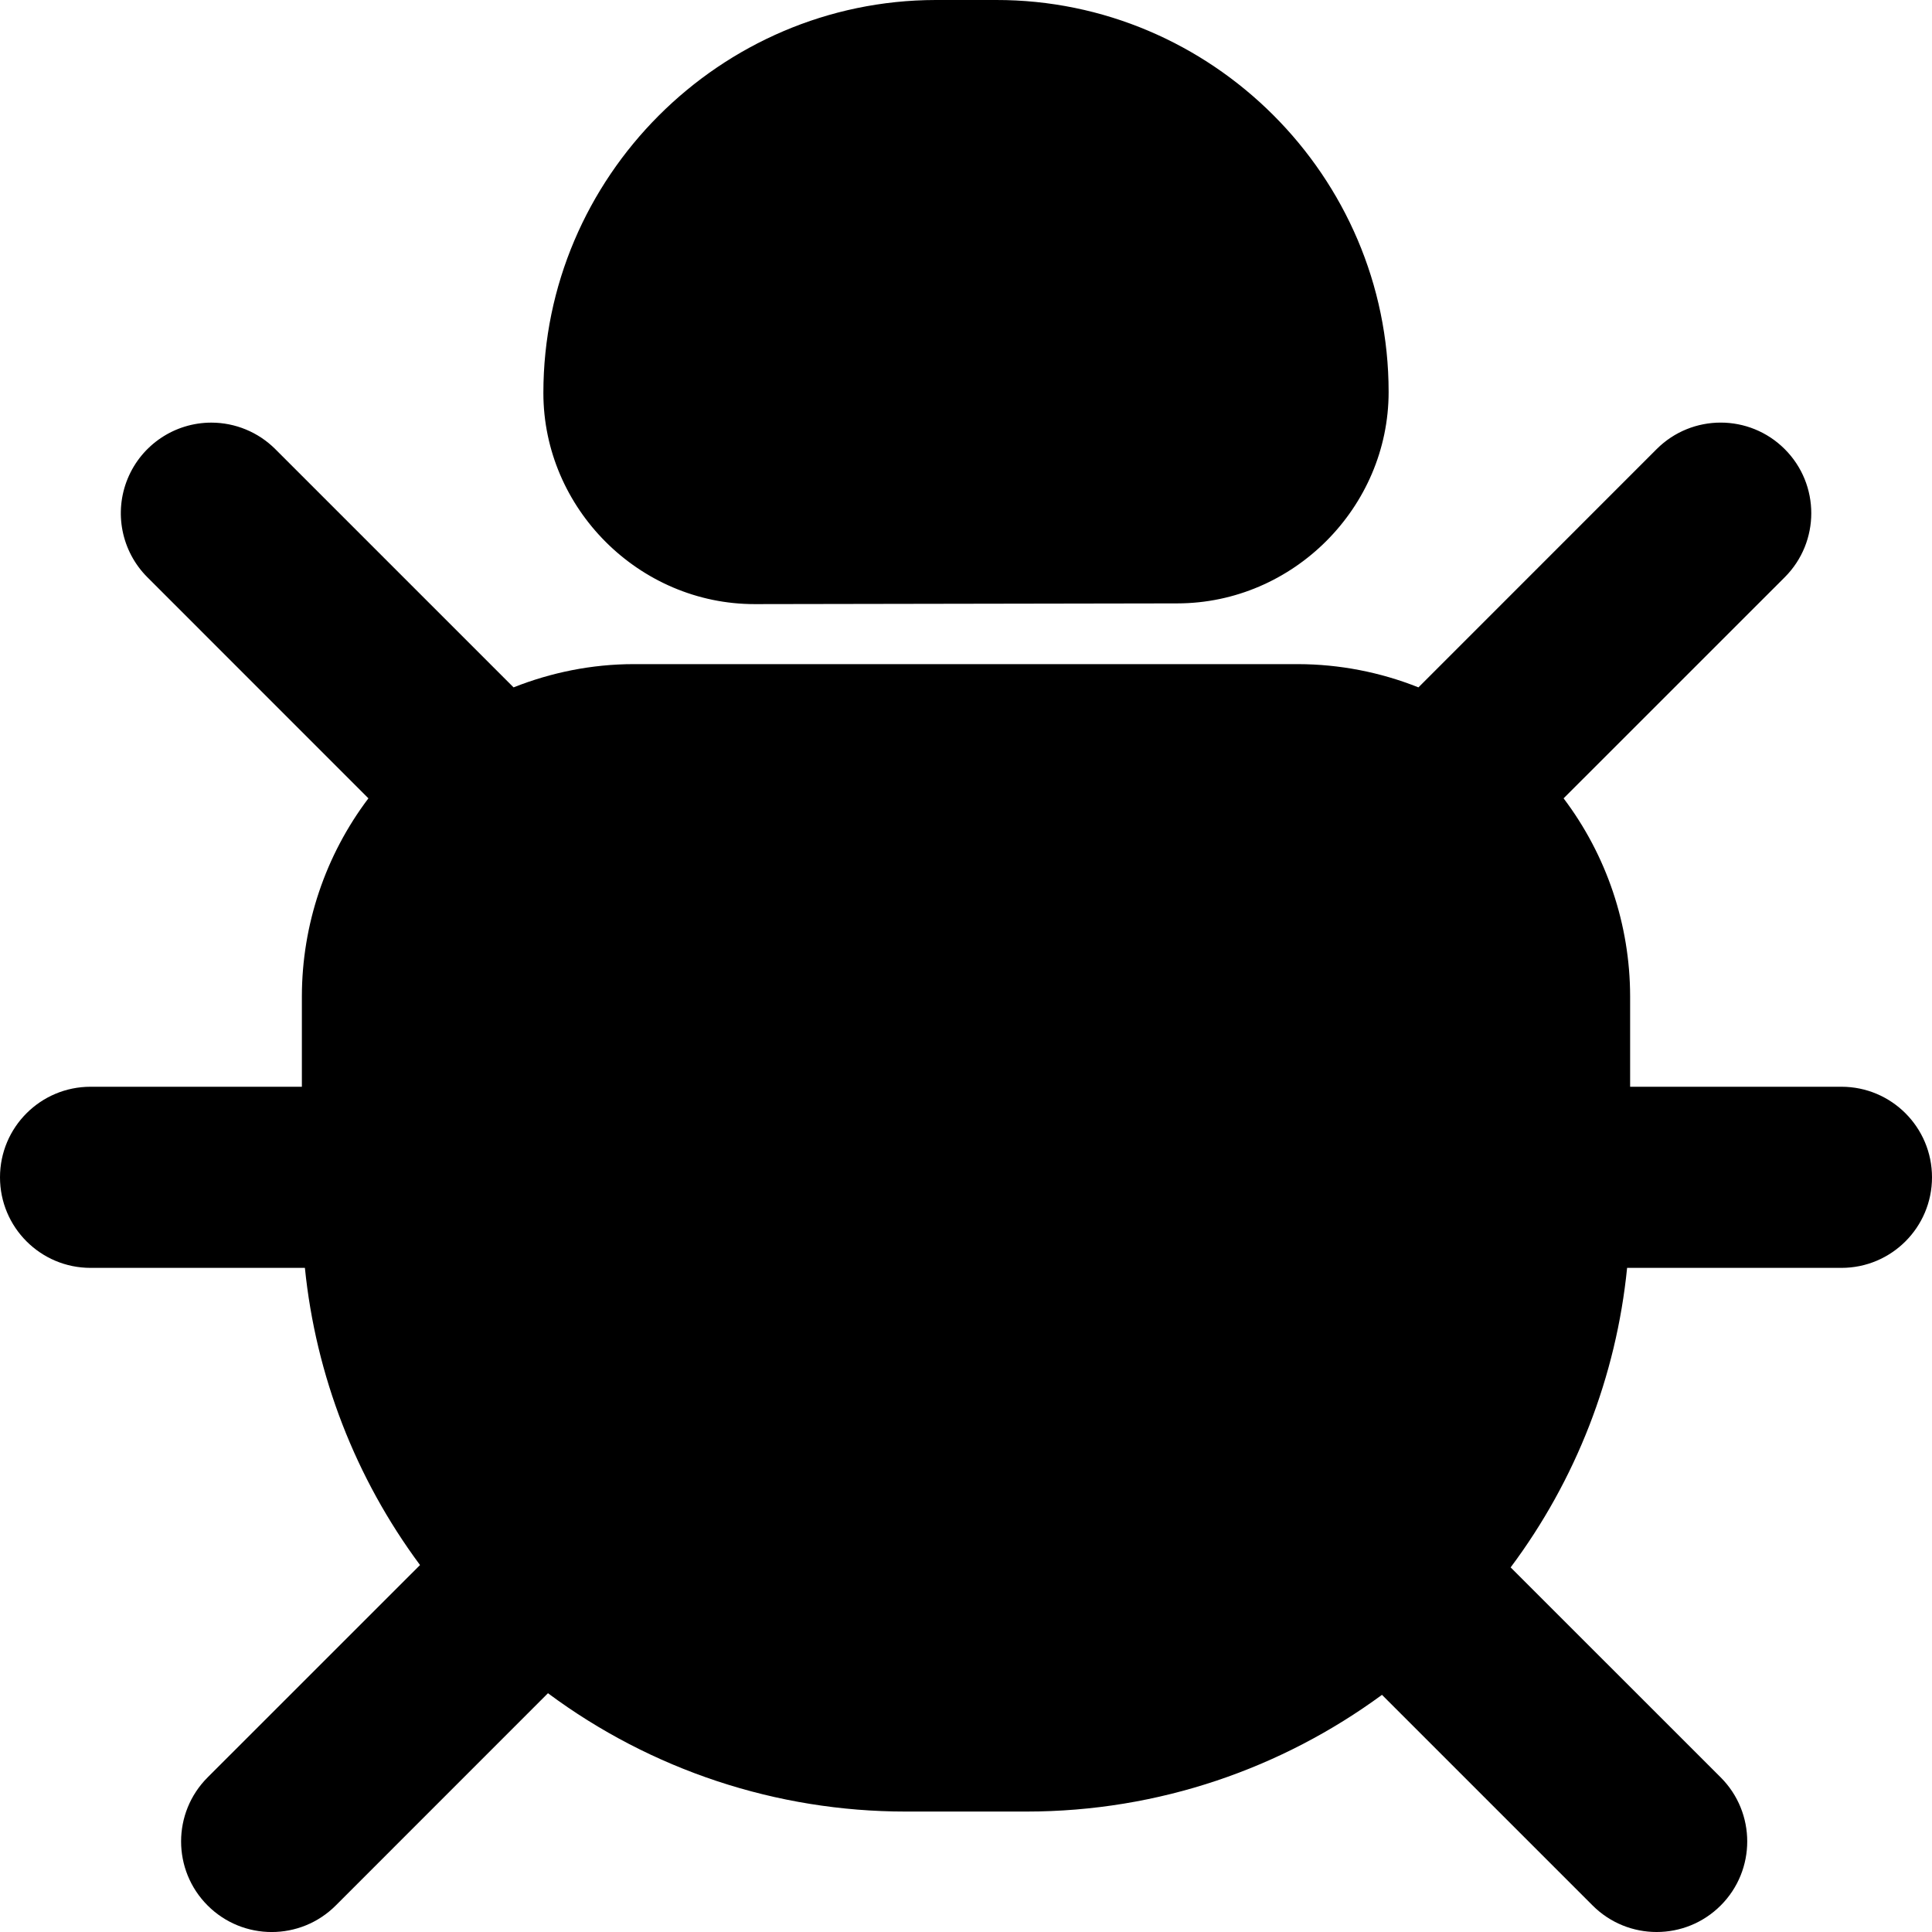
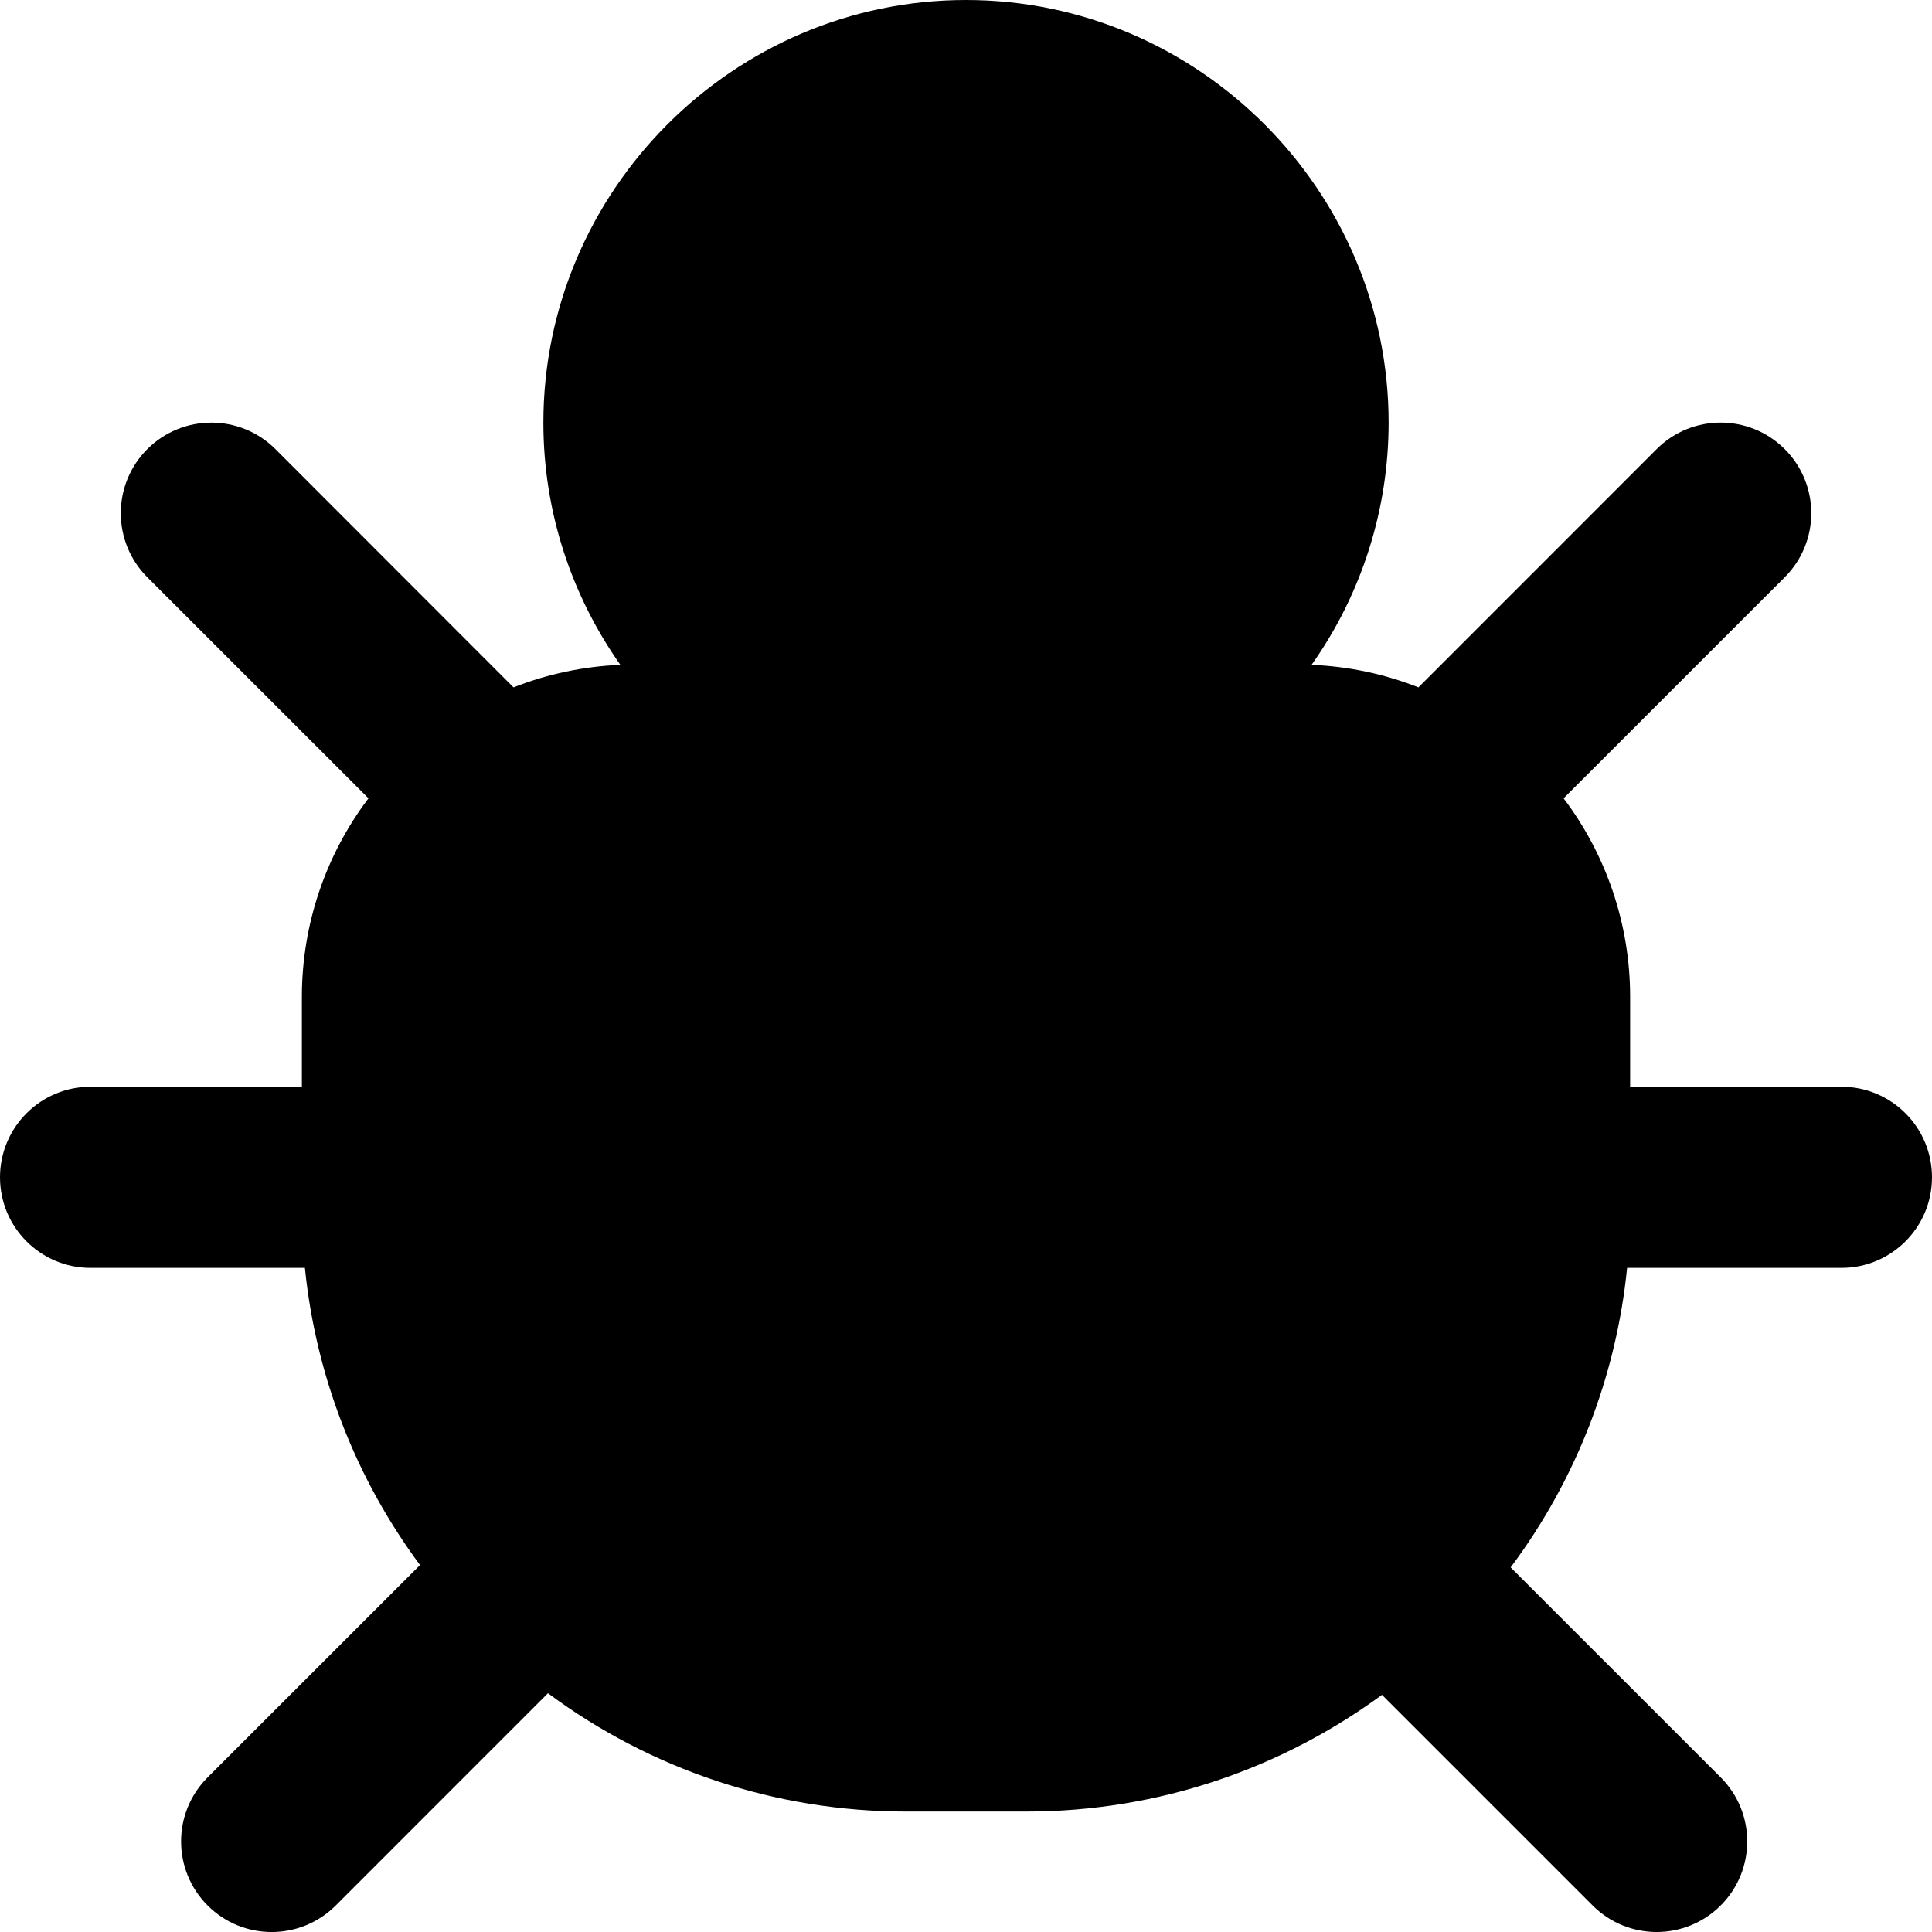
<svg xmlns="http://www.w3.org/2000/svg" viewBox="0 0 32 32">
-   <path d="M15.998 0C12.426.005 9.5 2.935 9.5 6.508c0 1.915 1.586 3.5 3.502 3.498l7-.012c1.915-.003 3.498-1.587 3.498-3.502 0-3.571-2.93-6.497-6.502-6.492ZM4 7a1.5 1.5 0 0 0-1.06 2.56l3.662 3.663A5.45 5.45 0 0 0 5.5 16.5V18H2a1.5 1.5 0 0 0 0 3h3.55a9.936 9.936 0 0 0 1.907 4.922l-3.518 3.517a1.5 1.5 0 0 0 2.122 2.122l3.515-3.516a9.93 9.93 0 0 0 5.924 1.96h2c2.2 0 4.236-.72 5.89-1.933l3.489 3.489A1.5 1.5 0 0 0 29 29.439l-3.479-3.478A9.94 9.94 0 0 0 27.45 21H31a1.5 1.5 0 0 0 0-3h-3.5v-1.5a5.45 5.45 0 0 0-1.102-3.277l3.663-3.662a1.5 1.5 0 0 0-2.122-2.122l-3.945 3.946A5.423 5.423 0 0 0 22 11H11c-.703 0-1.374.14-1.994.385L5.06 7.439A1.5 1.5 0 0 0 4 7Z" transform="translate(-.5)" />
+   <path d="M16 0c-3.848 0-7 3.152-7 7 0 1.49.473 2.873 1.275 4.012a5.437 5.437 0 0 0-1.77.373L4.562 7.439a1.502 1.502 0 0 0-2.122 0 1.501 1.501 0 0 0 0 2.122l3.663 3.662A5.45 5.45 0 0 0 5 16.5V18H1.5a1.5 1.5 0 0 0 0 3h3.55a9.935 9.935 0 0 0 1.907 4.922l-3.518 3.517a1.499 1.499 0 1 0 2.122 2.122l3.515-3.516A9.93 9.93 0 0 0 15 30.005h2c2.2 0 4.237-.72 5.89-1.933l3.489 3.489a1.5 1.5 0 0 0 2.121-2.122l-3.479-3.478A9.938 9.938 0 0 0 26.95 21H30.5a1.5 1.5 0 0 0 0-3H27v-1.5a5.45 5.45 0 0 0-1.102-3.277l3.663-3.662a1.499 1.499 0 1 0-2.122-2.122l-3.945 3.946a5.42 5.42 0 0 0-1.77-.373A6.946 6.946 0 0 0 23 7c0-3.848-3.152-7-7-7z" />
</svg>
